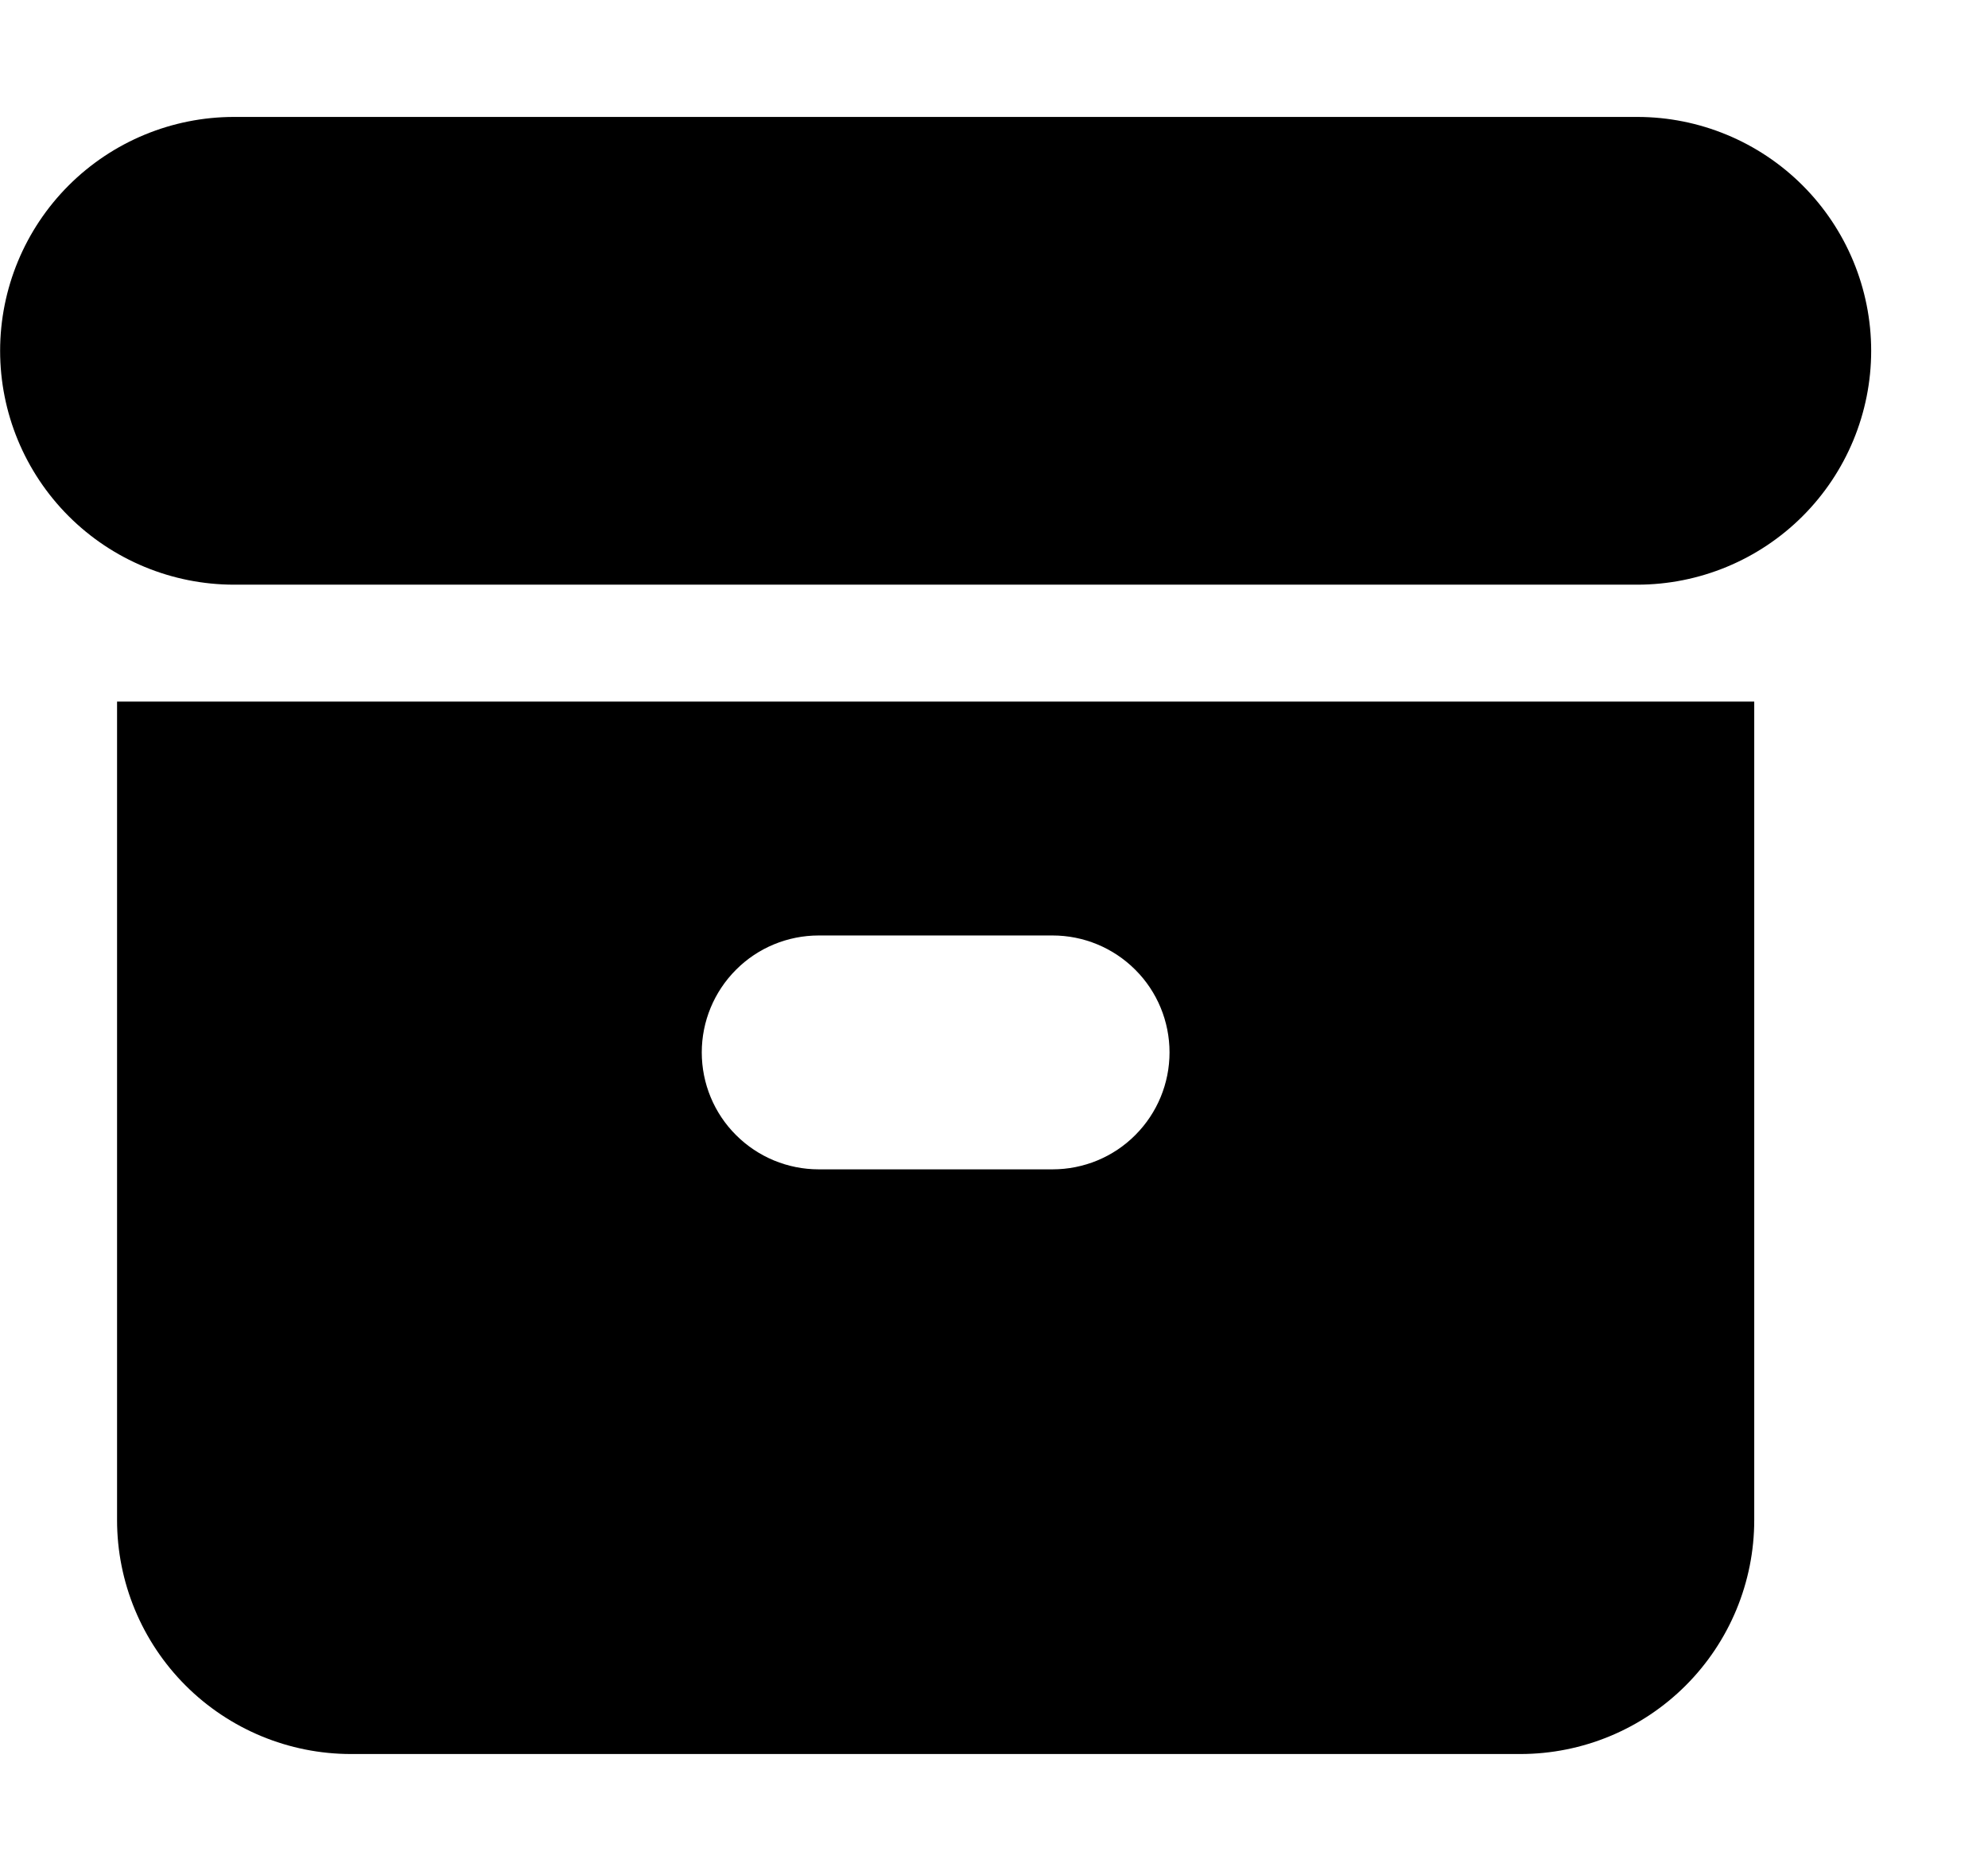
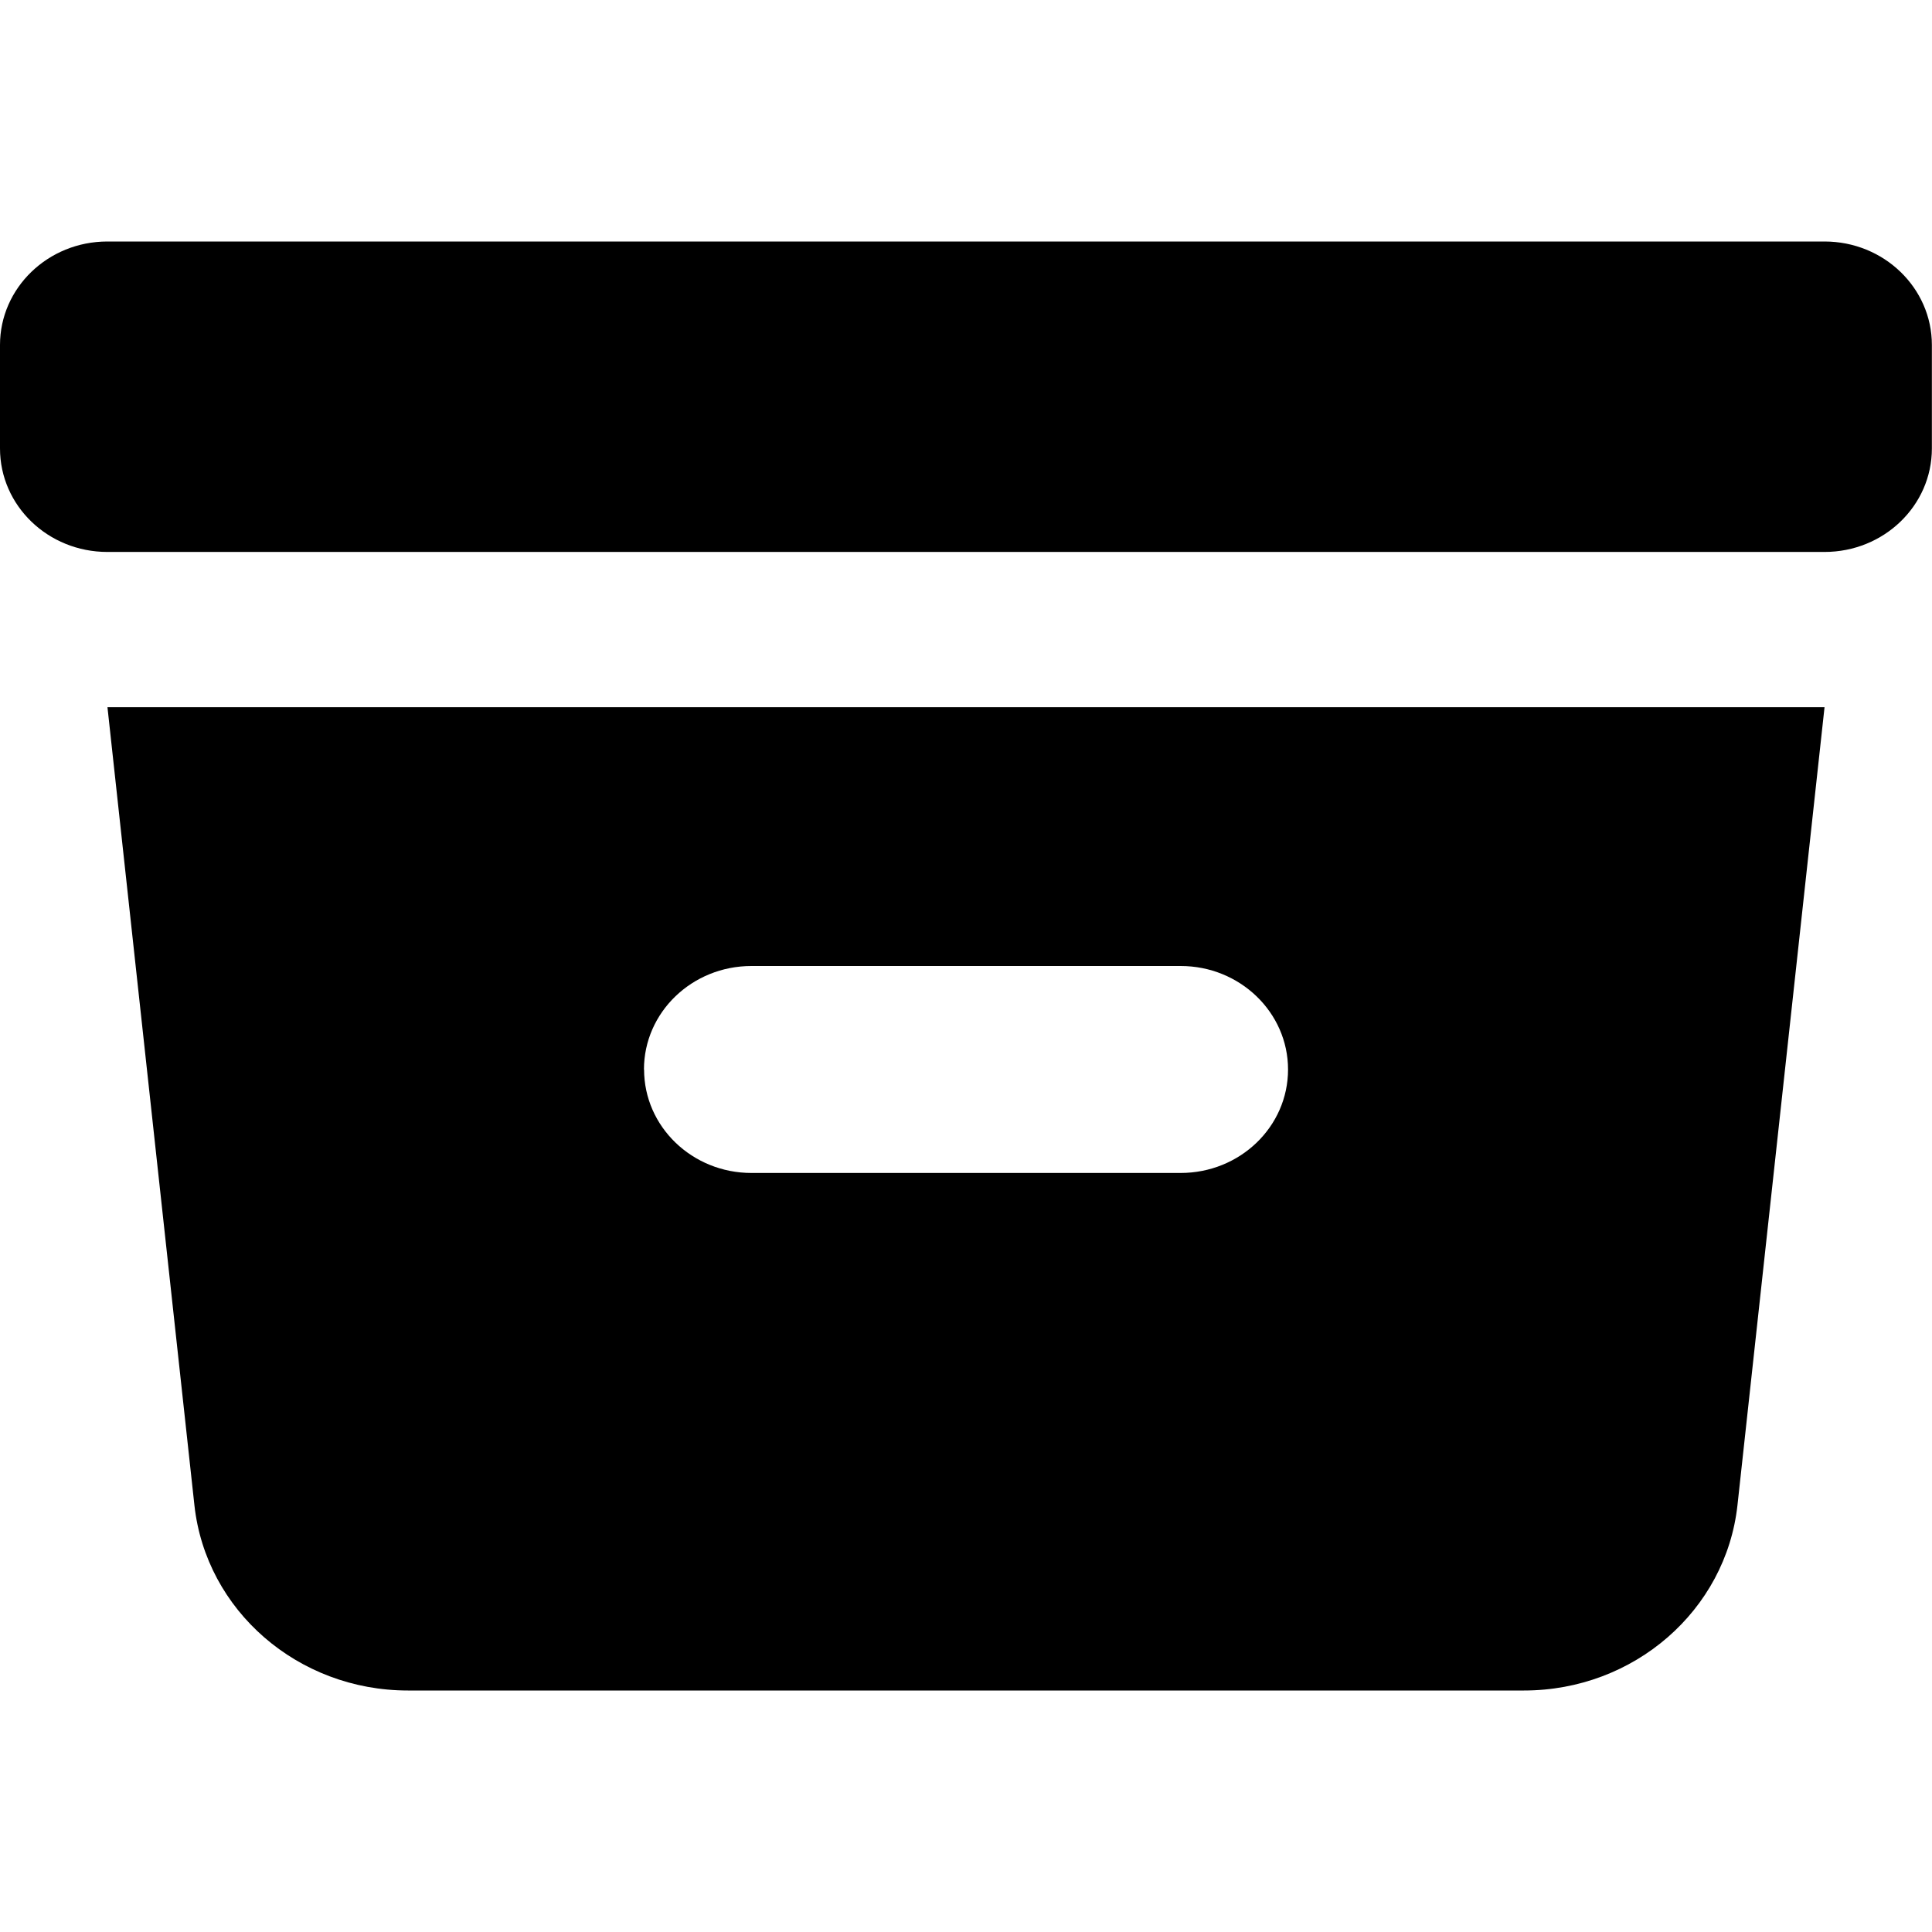
- <svg xmlns="http://www.w3.org/2000/svg" fill="none" height="16" viewBox="0 0 17 16" width="17">
-   <path clip-rule="evenodd" d="m.587 1.586c.375-.375.884-.586 1.414-.586h12c.53 0 1.039.211 1.414.586.375.375.586.884.586 1.414s-.211 1.039-.586 1.414c-.375.375-.884.586-1.414.586h-12c-.53 0-1.039-.211-1.414-.586-.375-.375-.586-.884-.586-1.414s.211-1.039.586-1.414zm14.414 4.414h-14v7c0 .53.211 1.039.586 1.414s.884.586 1.414.586h10c.53 0 1.039-.211 1.414-.586.375-.375.586-.884.586-1.414zm-8.707 2.293c-.188.188-.293.442-.293.707s.105.52.293.707c.188.188.442.293.707.293h2c.265 0 .52-.105.707-.293.188-.188.293-.442.293-.707s-.105-.52-.293-.707c-.188-.188-.442-.293-.707-.293h-2c-.265 0-.52.105-.707.293z" fill="currentColor" fill-rule="evenodd" />
+ <svg xmlns="http://www.w3.org/2000/svg" fill="none" viewBox="0 0 16 16">
+   <path fill="currentColor" d="M.889 2C.398 2 0 2.384 0 2.857v.857c0 .474.398.857.889.857H15.11c.491 0 .889-.383.889-.857v-.857c0-.473-.398-.857-.889-.857H.89Z" />
+   <path fill="currentColor" fill-rule="evenodd" d="M.889 5.857H15.11l-.721 6.608c-.096.873-.858 1.535-1.768 1.535H3.378c-.91 0-1.673-.662-1.768-1.535L.89 5.857Zm4.444 3c0-.473.398-.857.89-.857h3.555c.49 0 .889.384.889.857 0 .474-.398.857-.89.857H6.223c-.49 0-.889-.383-.889-.857Z" clip-rule="evenodd" />
</svg>
